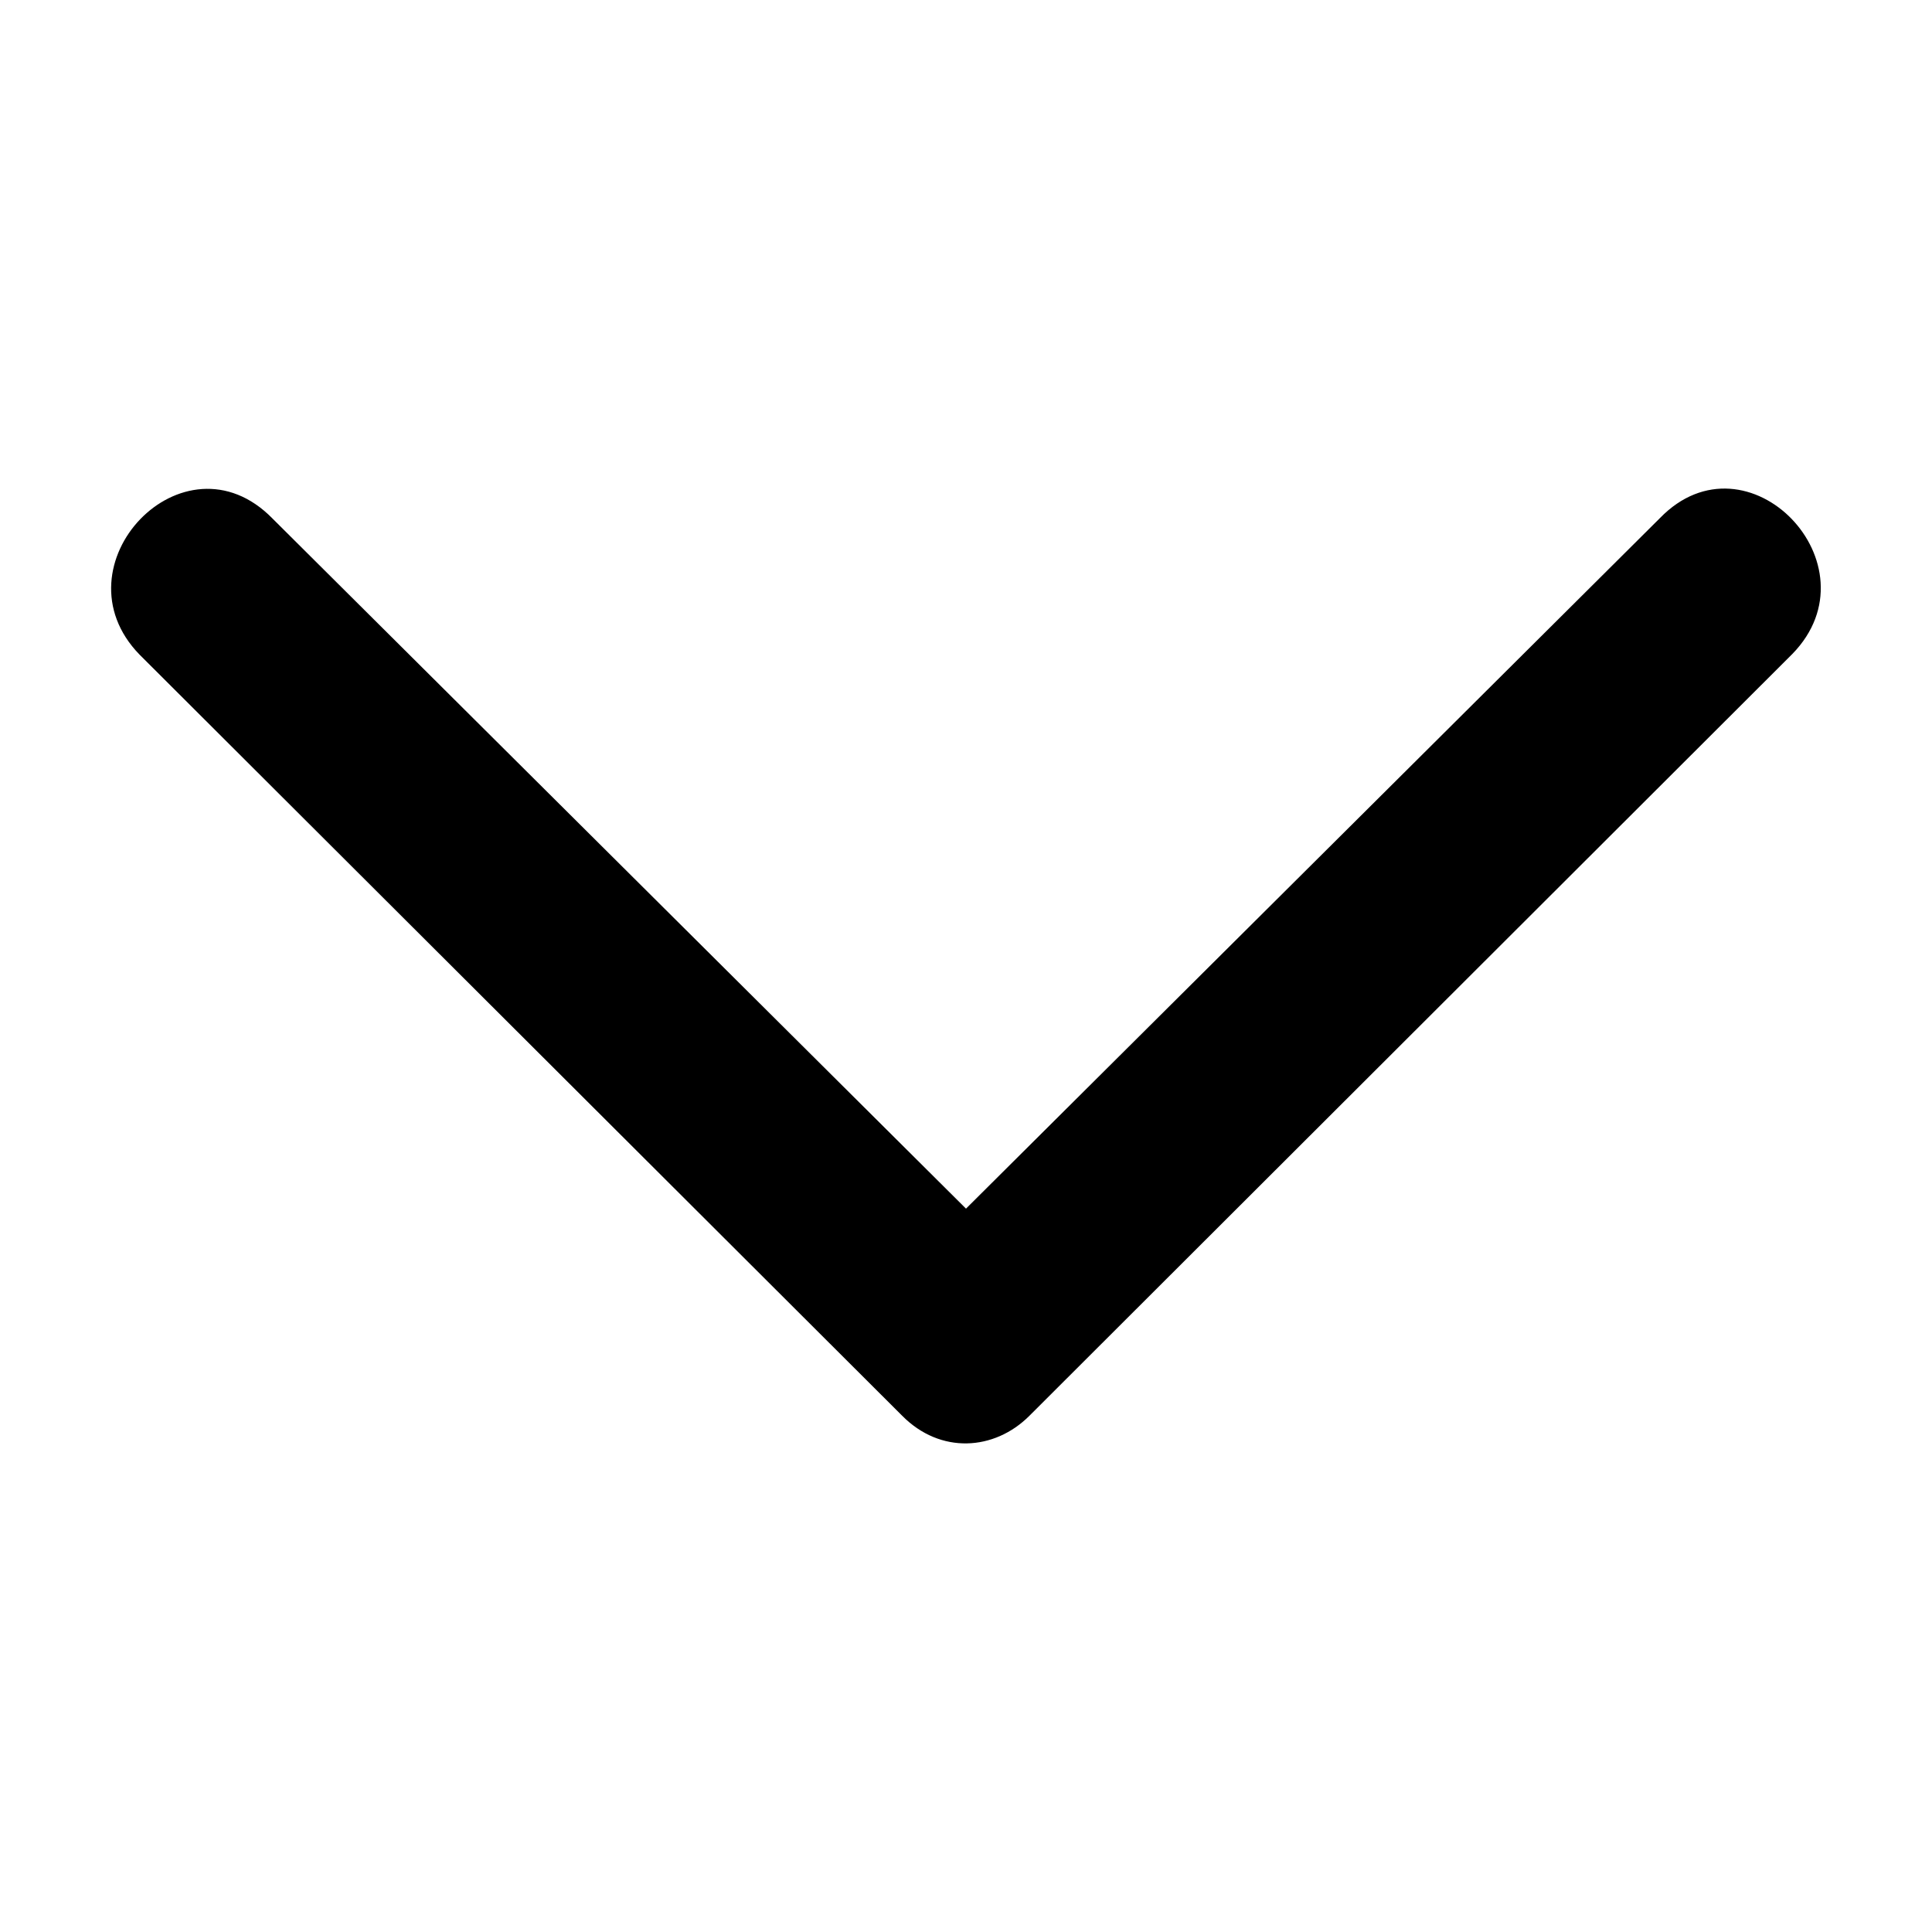
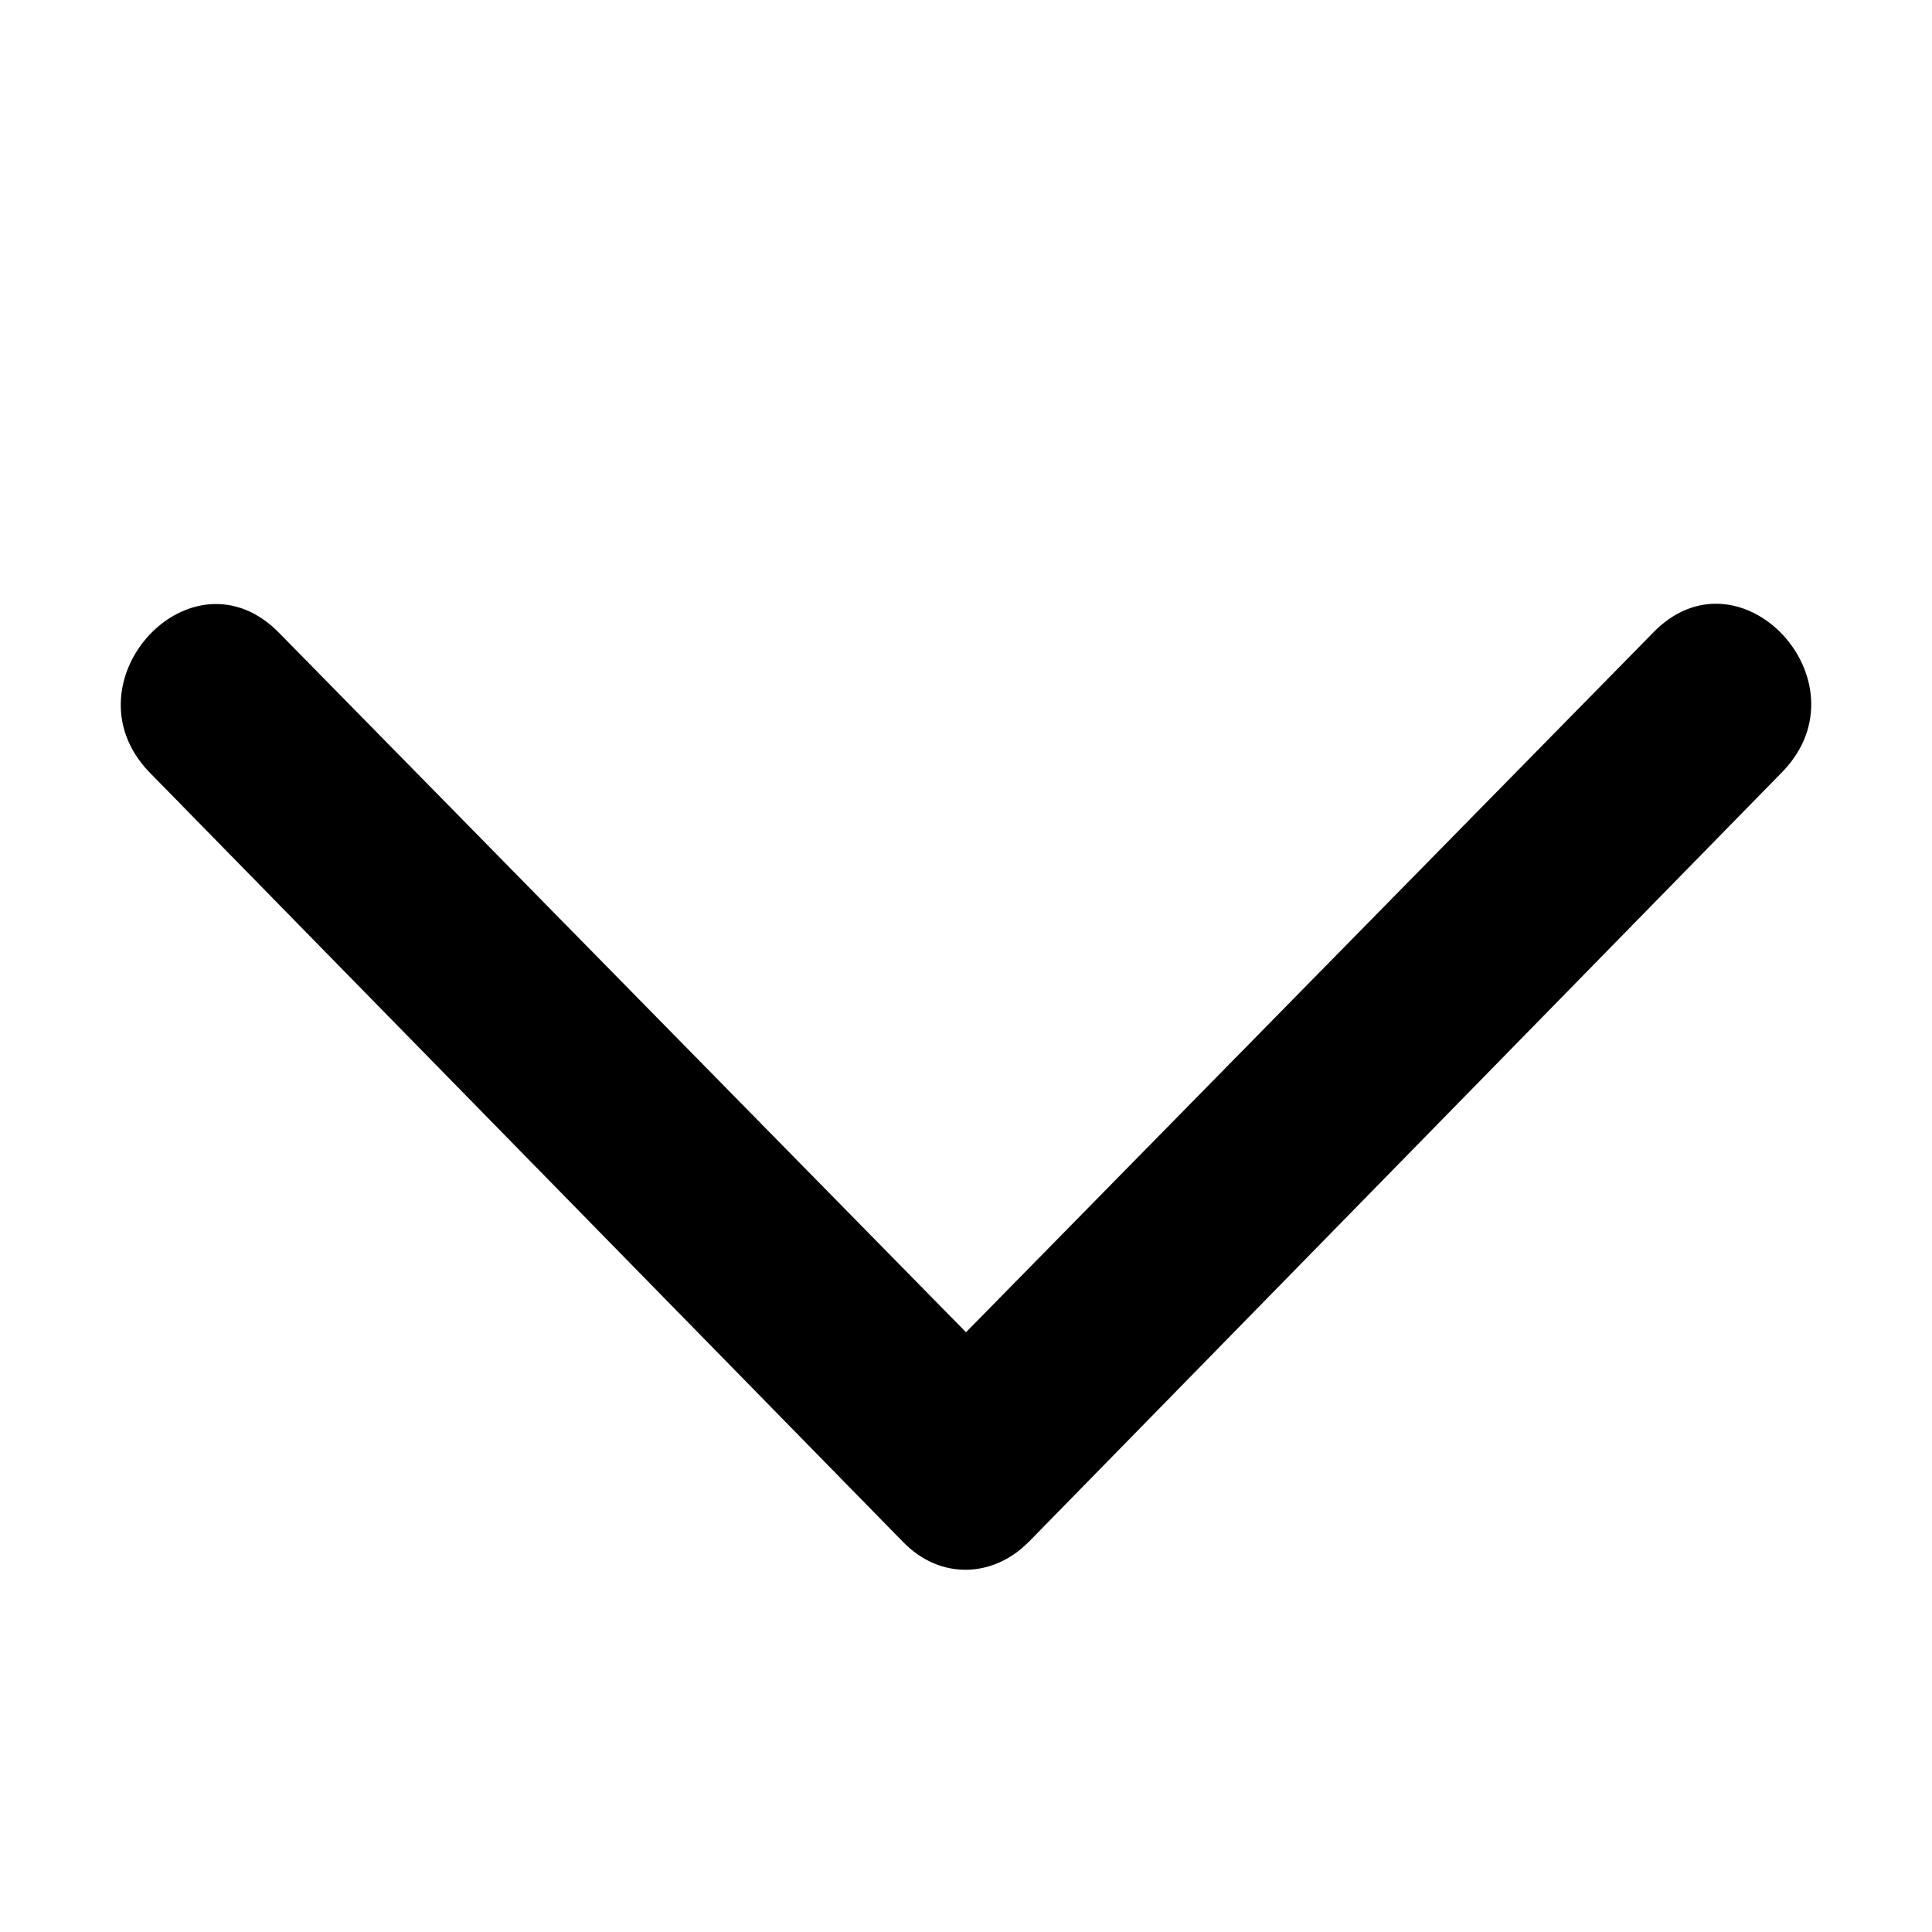
- <svg xmlns="http://www.w3.org/2000/svg" viewBox="0 0 512 512">
-   <path class="lexicon-icon-outline" d="M272.8,375.2L475,173.3c23-23.6-11.9-59.9-35.1-36L256,320.3L72.2,137.4c-23.5-24-58.2,12.5-35.2,36.1l202.1,201.7C249.2,385.4,263.5,384.5,272.8,375.2z" />
+ <svg xmlns="http://www.w3.org/2000/svg" viewBox="0 0 16 16">
+   <path class="lexicon-icon-outline" d="m8.52 12.769 6.247-6.383c.711-.747-.367-1.894-1.084-1.139L8 11.033 2.321 5.251c-.726-.76-1.798.395-1.088 1.14l6.245 6.378c.312.322.754.294 1.041 0Z" />
</svg>
